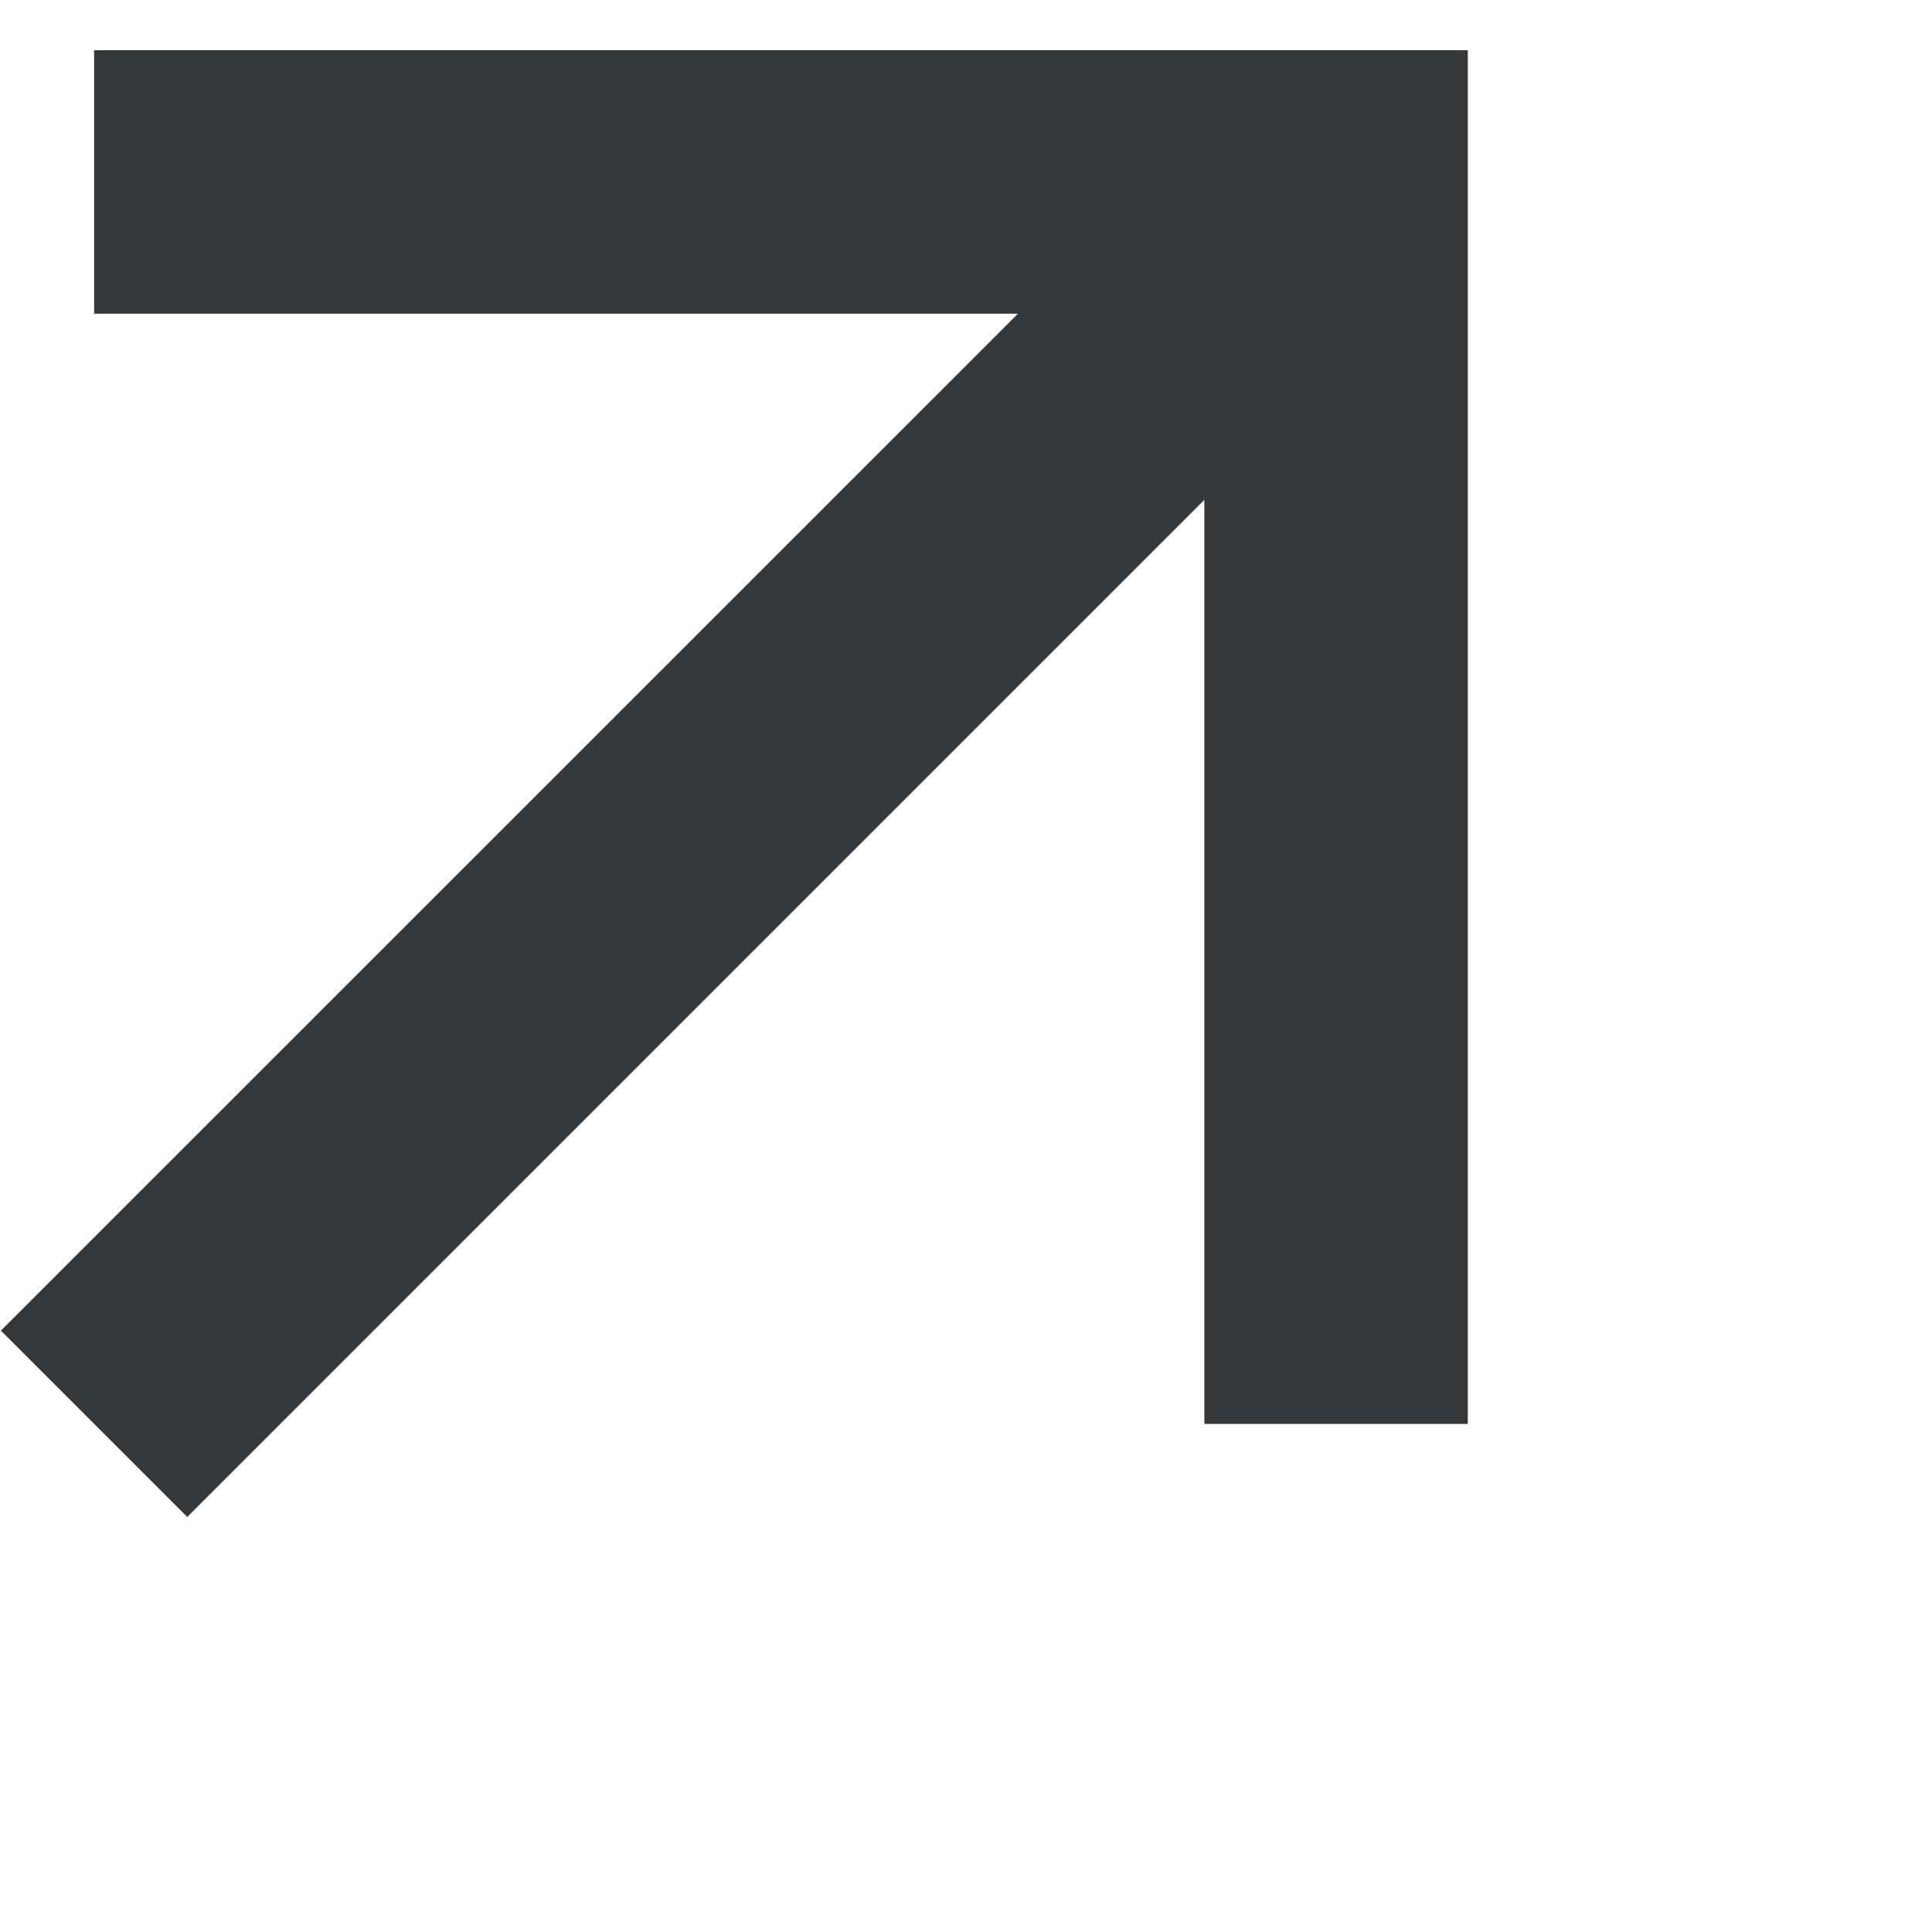
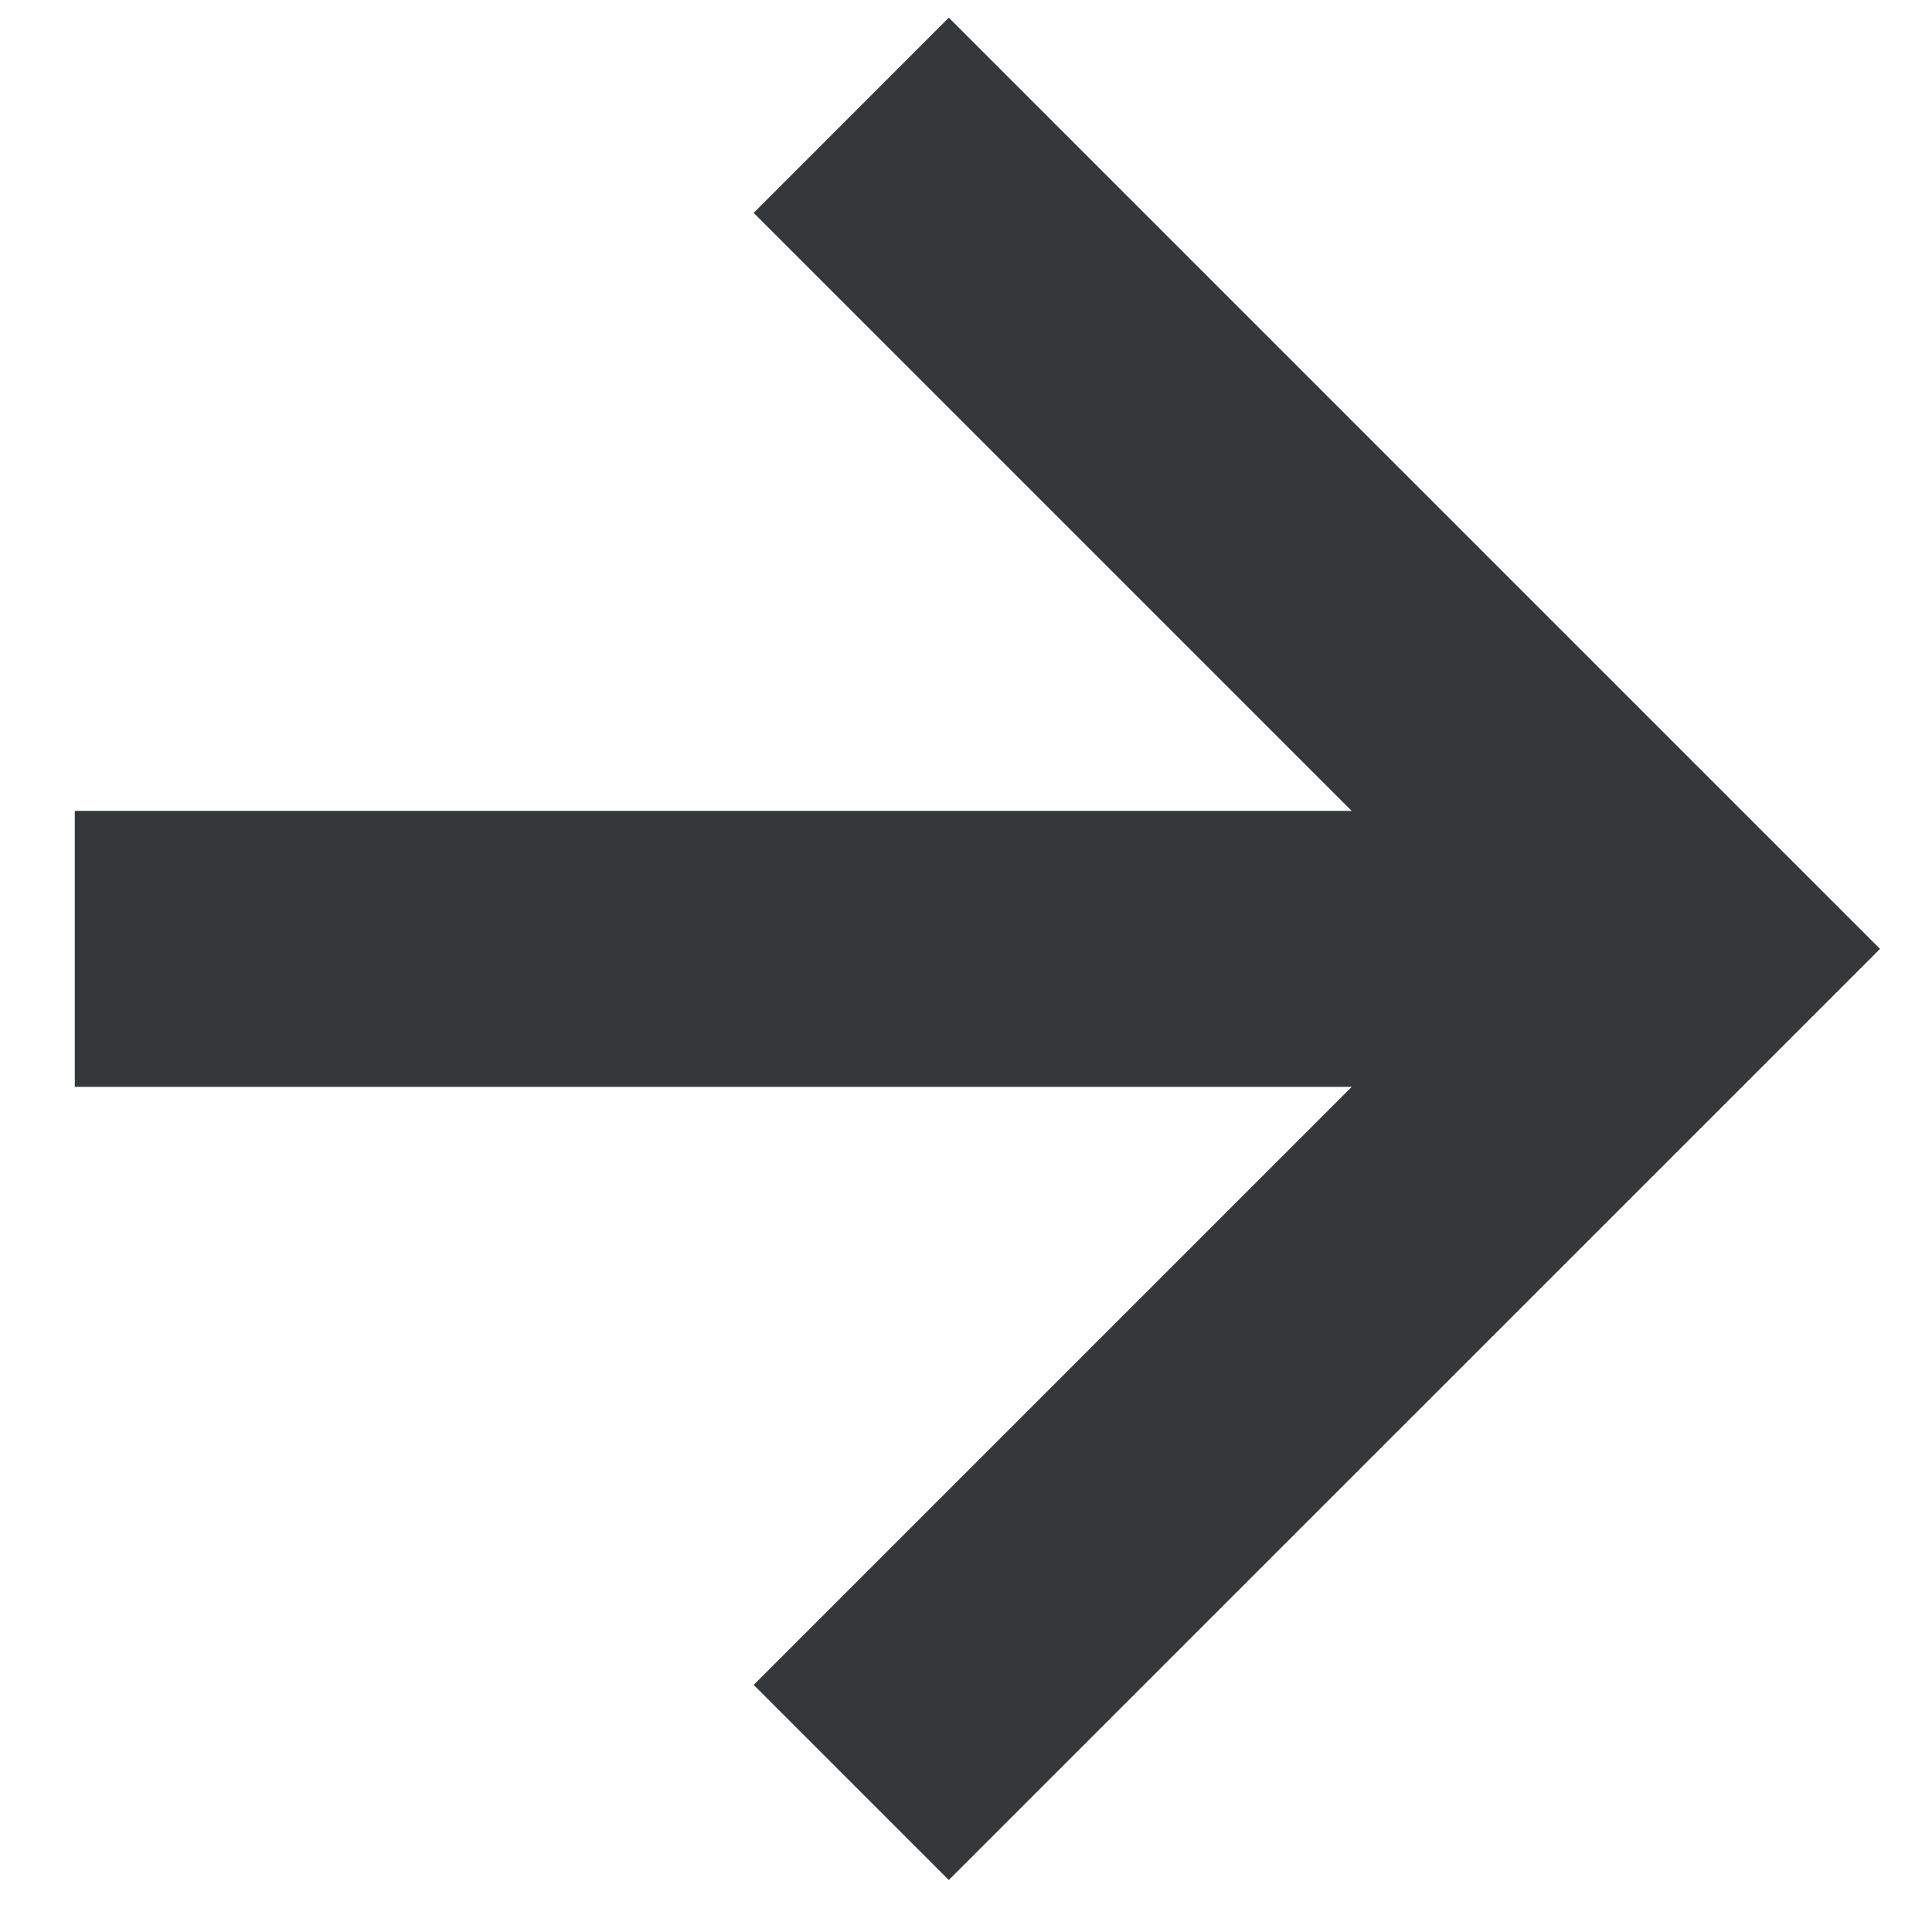
- <svg xmlns="http://www.w3.org/2000/svg" width="11" height="11" viewBox="0 0 11 11" fill="none">
-   <path fill-rule="evenodd" clip-rule="evenodd" d="M8.357 0.286L8.357 8.107H6.857V2.846L1.066 8.637L0.005 7.576L5.796 1.786L0.536 1.786L0.536 0.286L8.357 0.286Z" fill="#35383A" />
+ <svg xmlns="http://www.w3.org/2000/svg" width="21" height="21" viewBox="0 0 21 21" fill="none">
+   <path fill-rule="evenodd" clip-rule="evenodd" d="M20.435 10.314L10.313 20.435L8.192 18.314L14.692 11.814L0.813 11.814L0.813 8.814L14.692 8.814L8.192 2.314L10.313 0.192L20.435 10.314Z" fill="#35383A" />
</svg>
